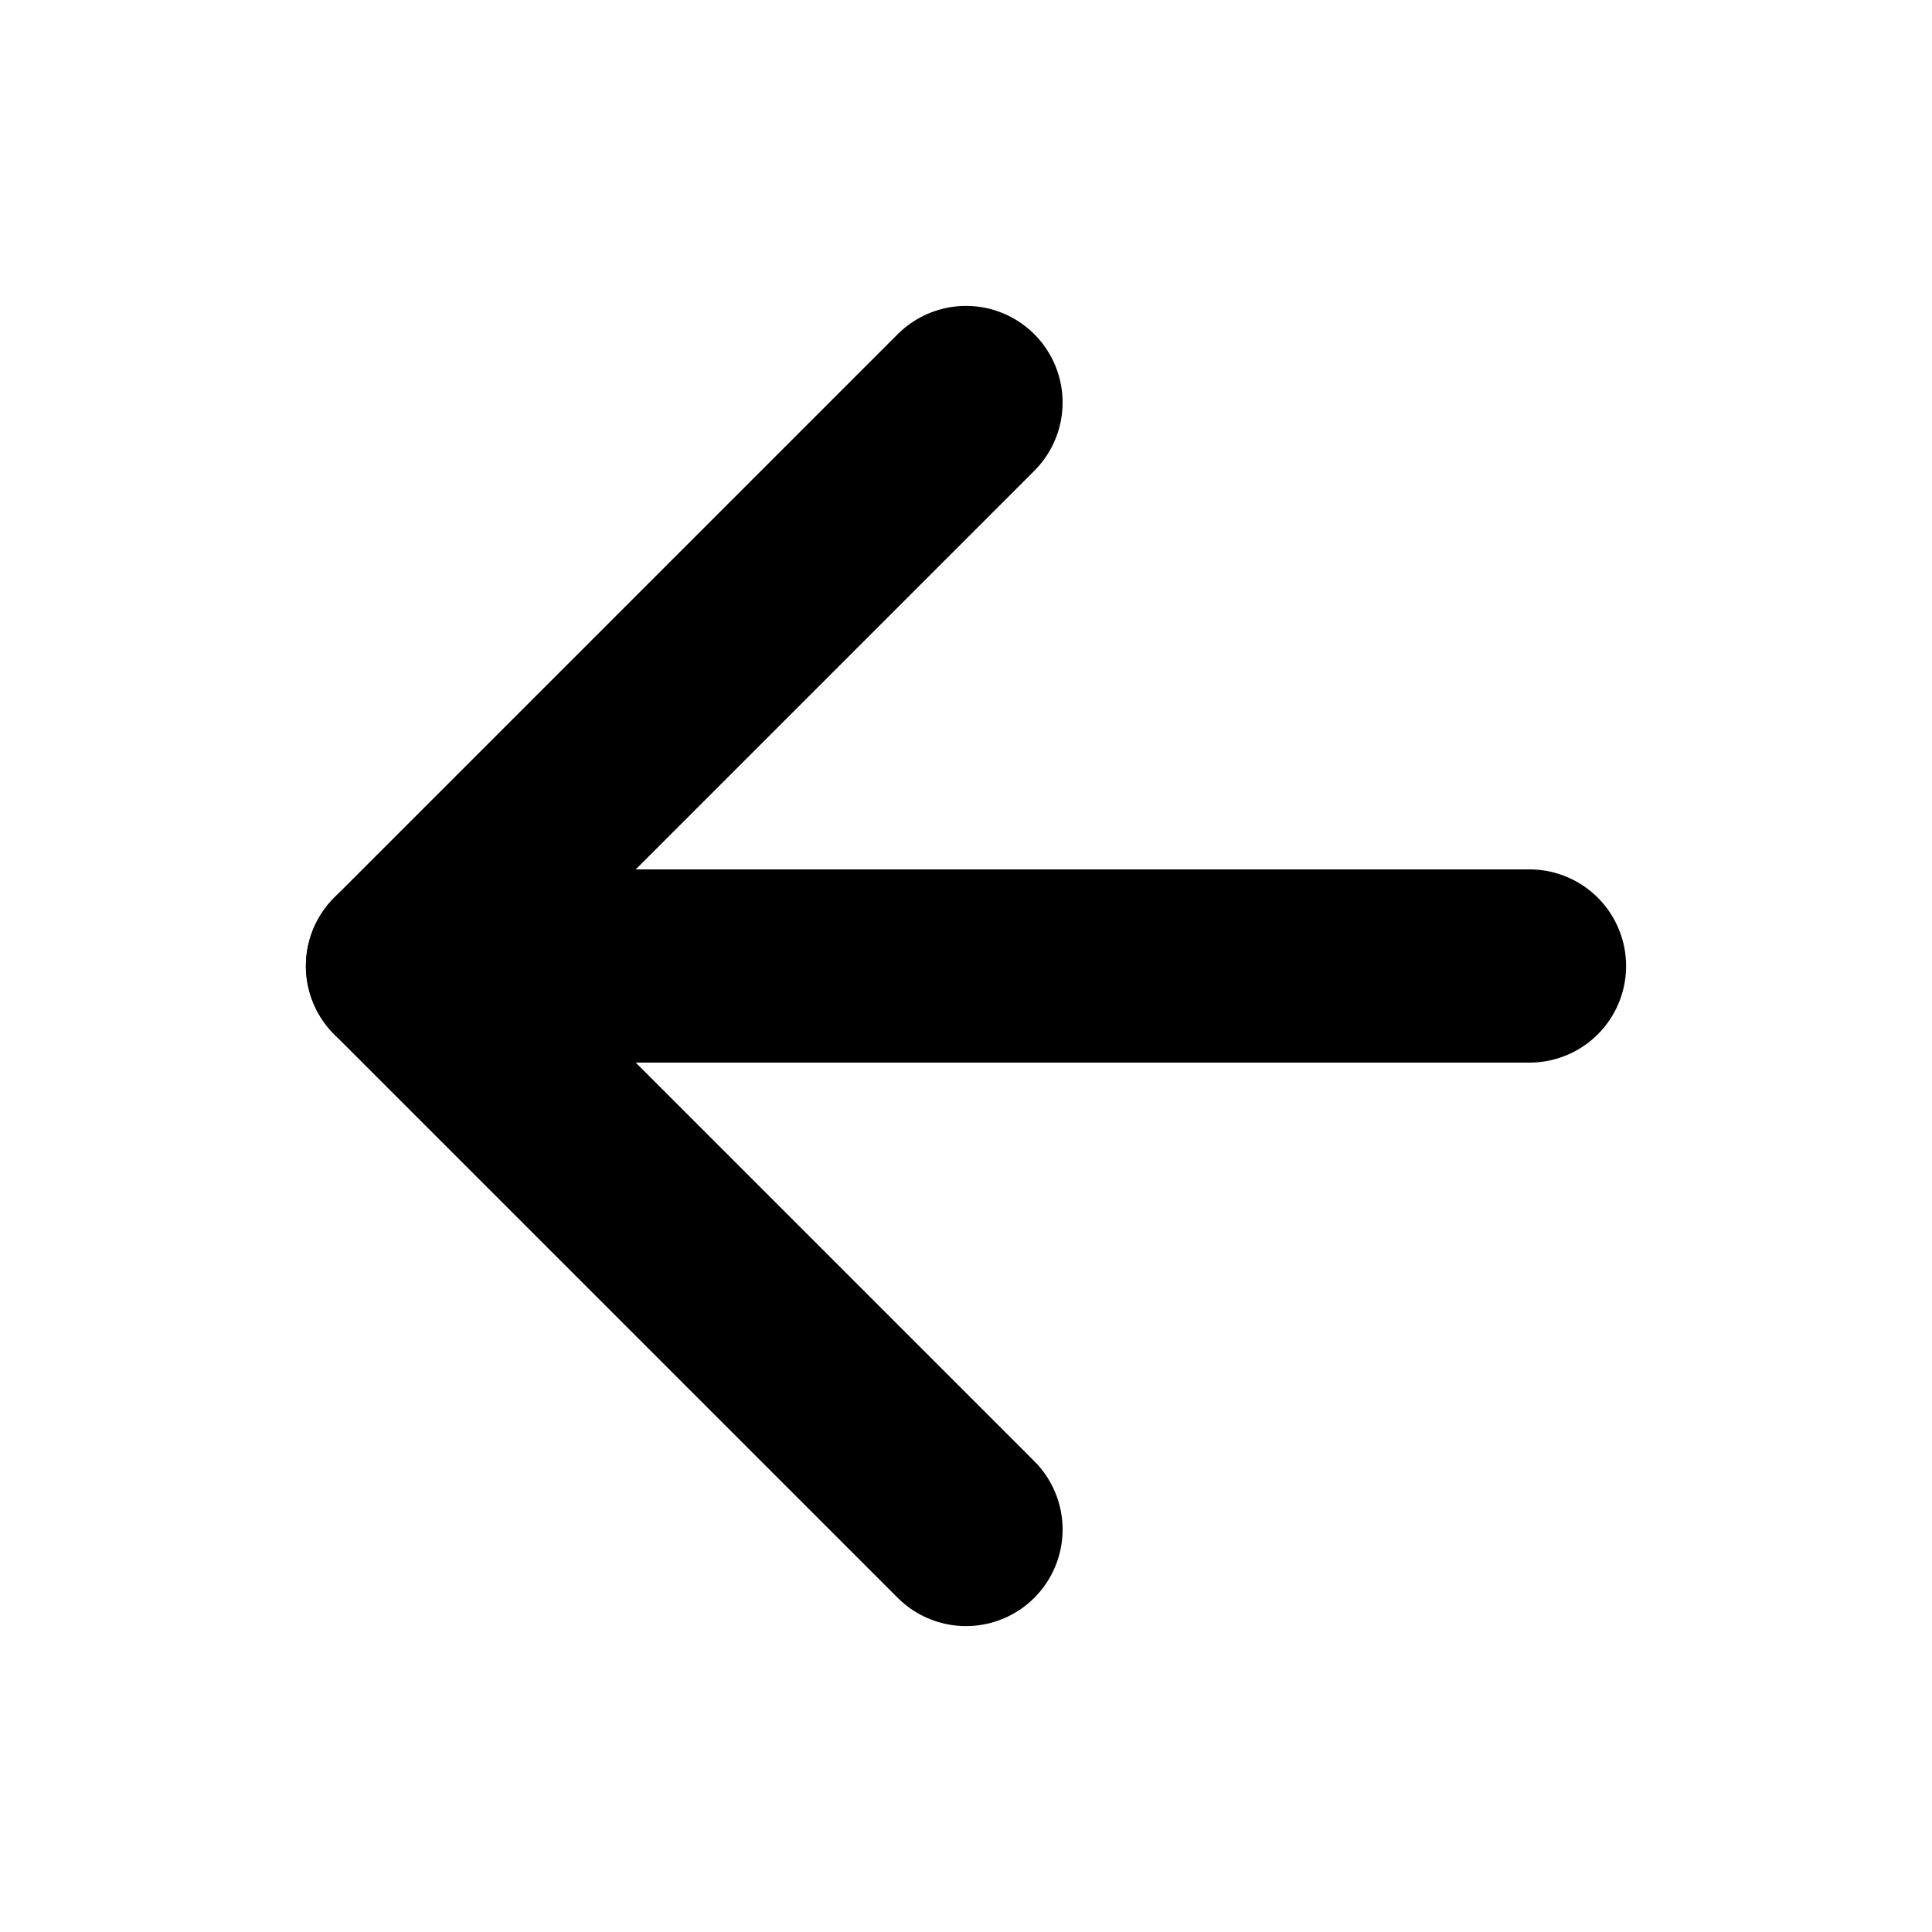
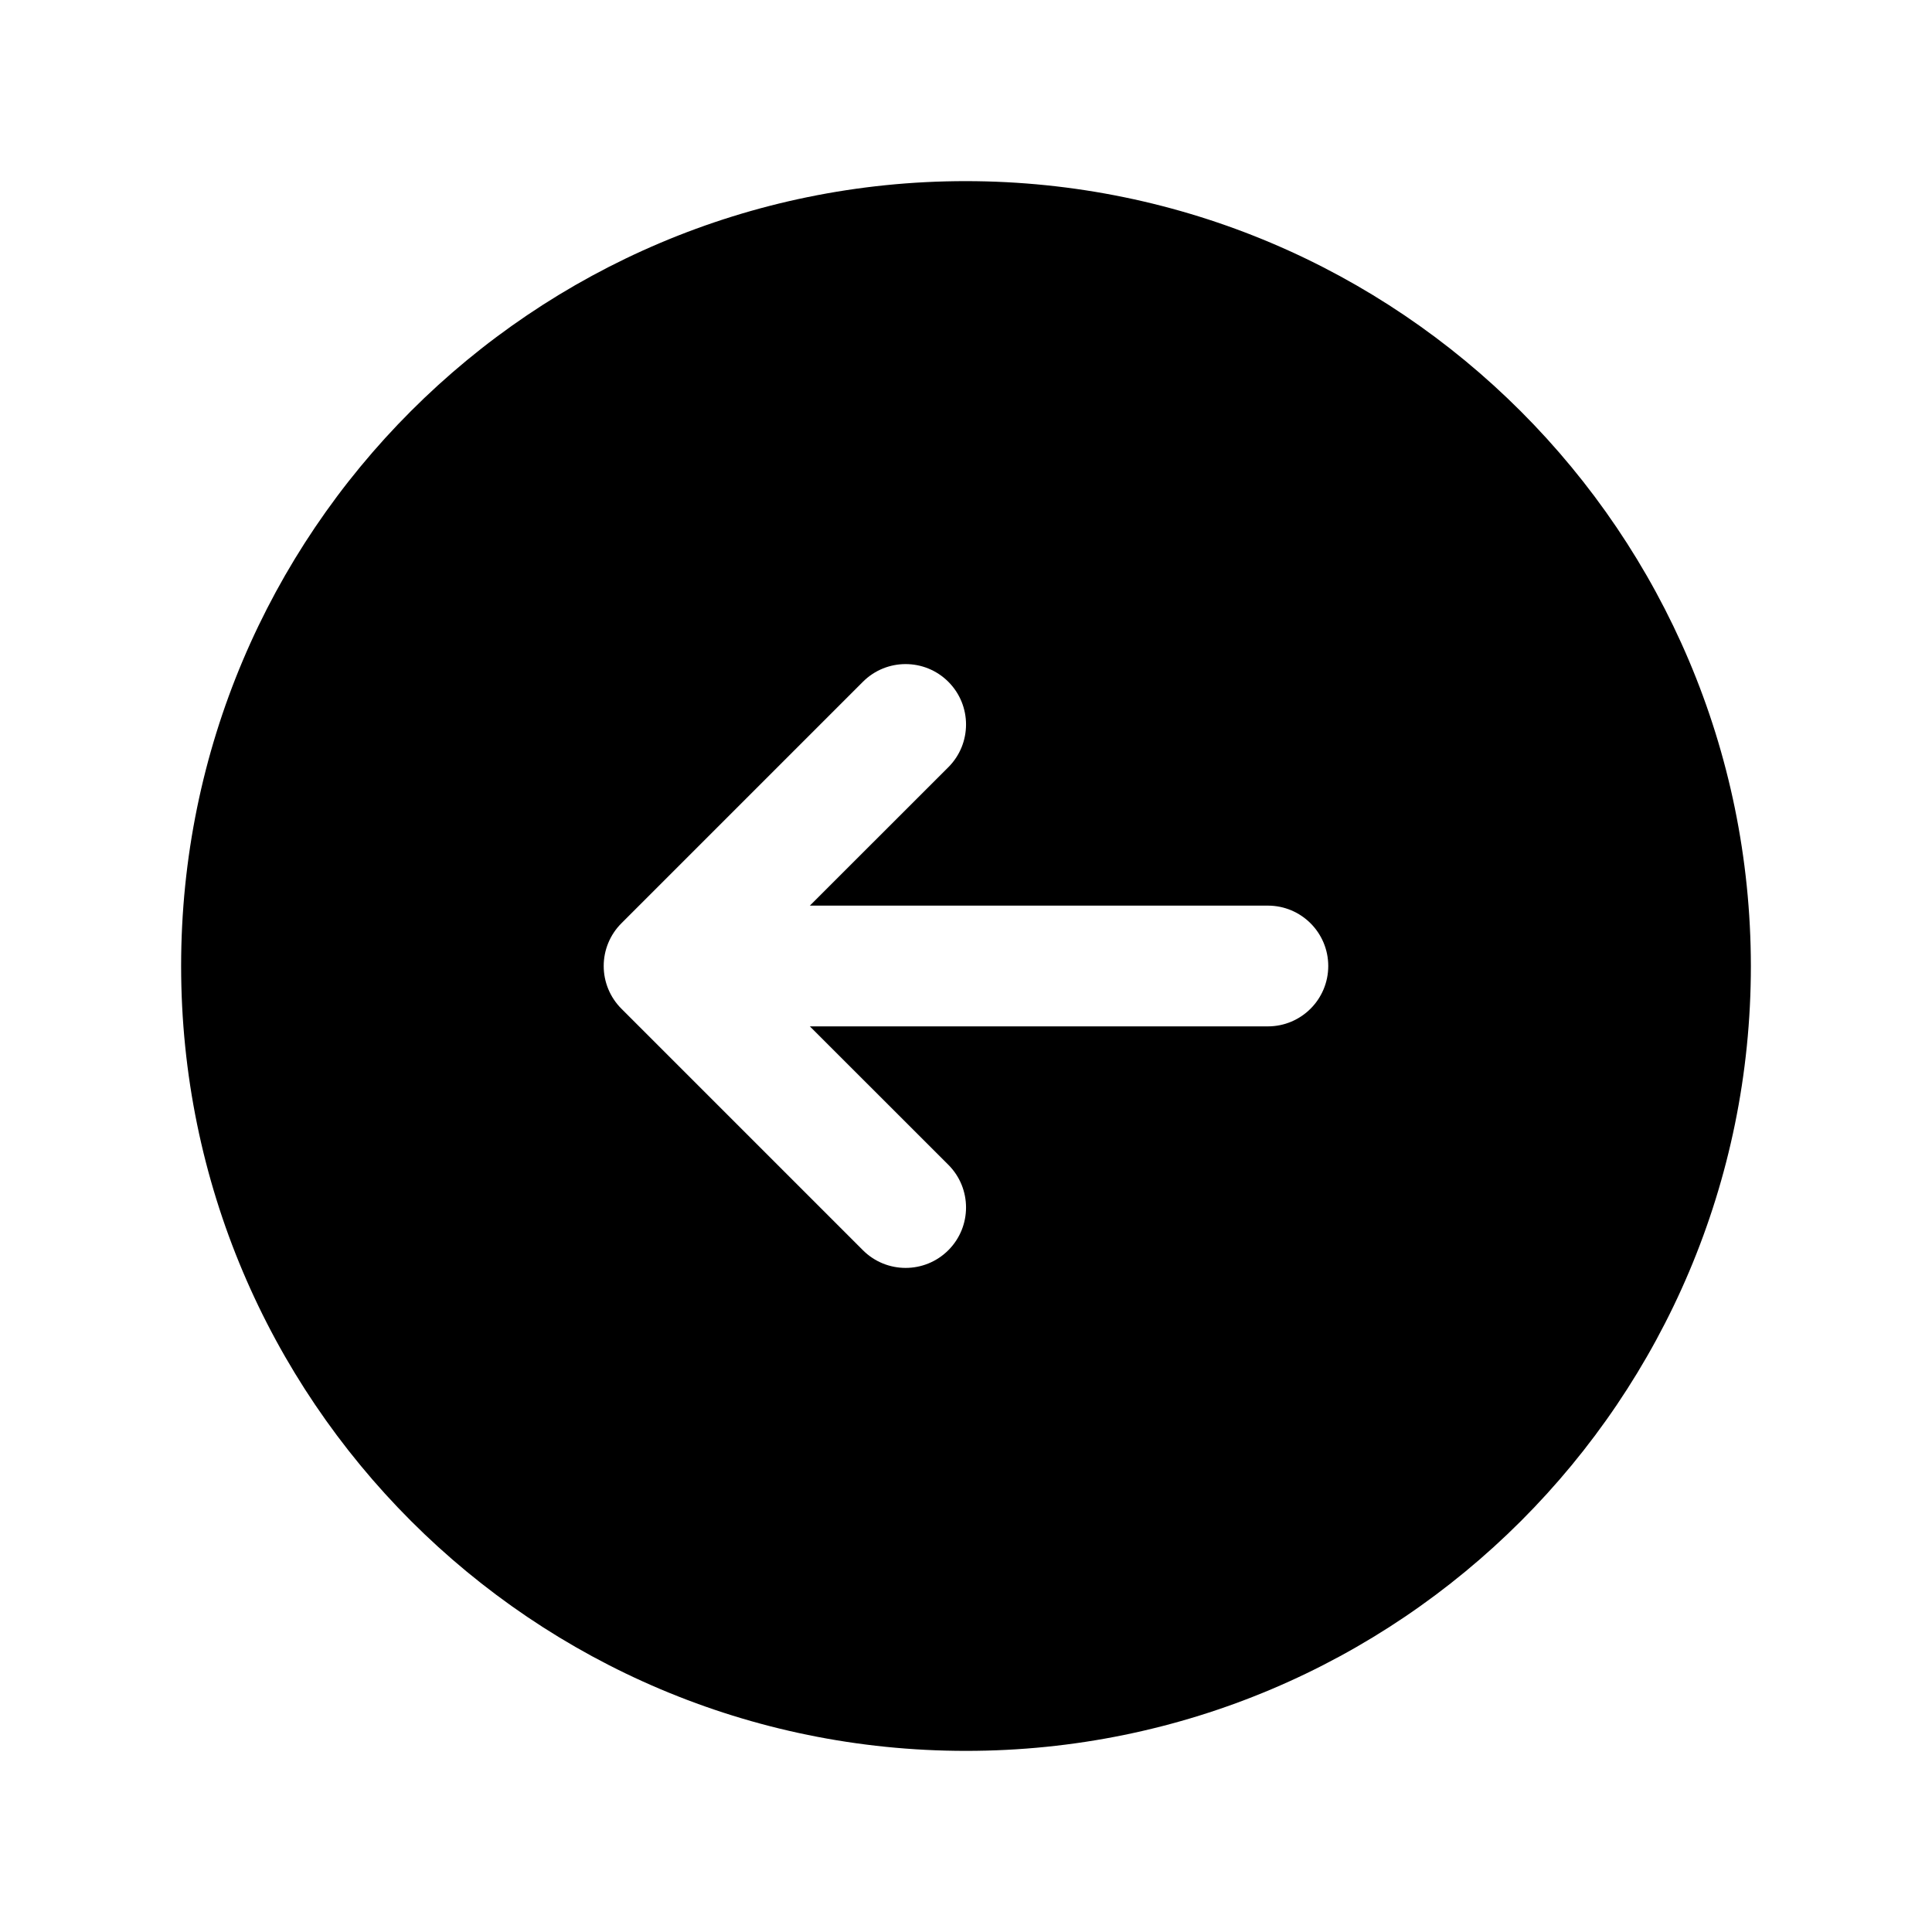
- <svg xmlns="http://www.w3.org/2000/svg" viewBox="0 0 24 24" fill="none" stroke="currentColor" stroke-width="2.4" stroke-linecap="round" stroke-linejoin="round">
-   <path d="M19 12H5" />
-   <path d="m12 19-7-7 7-7" />
+ <svg xmlns="http://www.w3.org/2000/svg" viewBox="0 0 256 256" fill="currentColor">
+   <path d="M128,24A104,104,0,1,0,232,128,104.11,104.11,0,0,0,128,24Zm40,112H107.31l18.35,18.34a8,8,0,0,1-11.32,11.32l-32-32a8,8,0,0,1,0-11.32l32-32a8,8,0,0,1,11.32,11.32L107.31,120H168a8,8,0,0,1,0,16Z" />
</svg>
